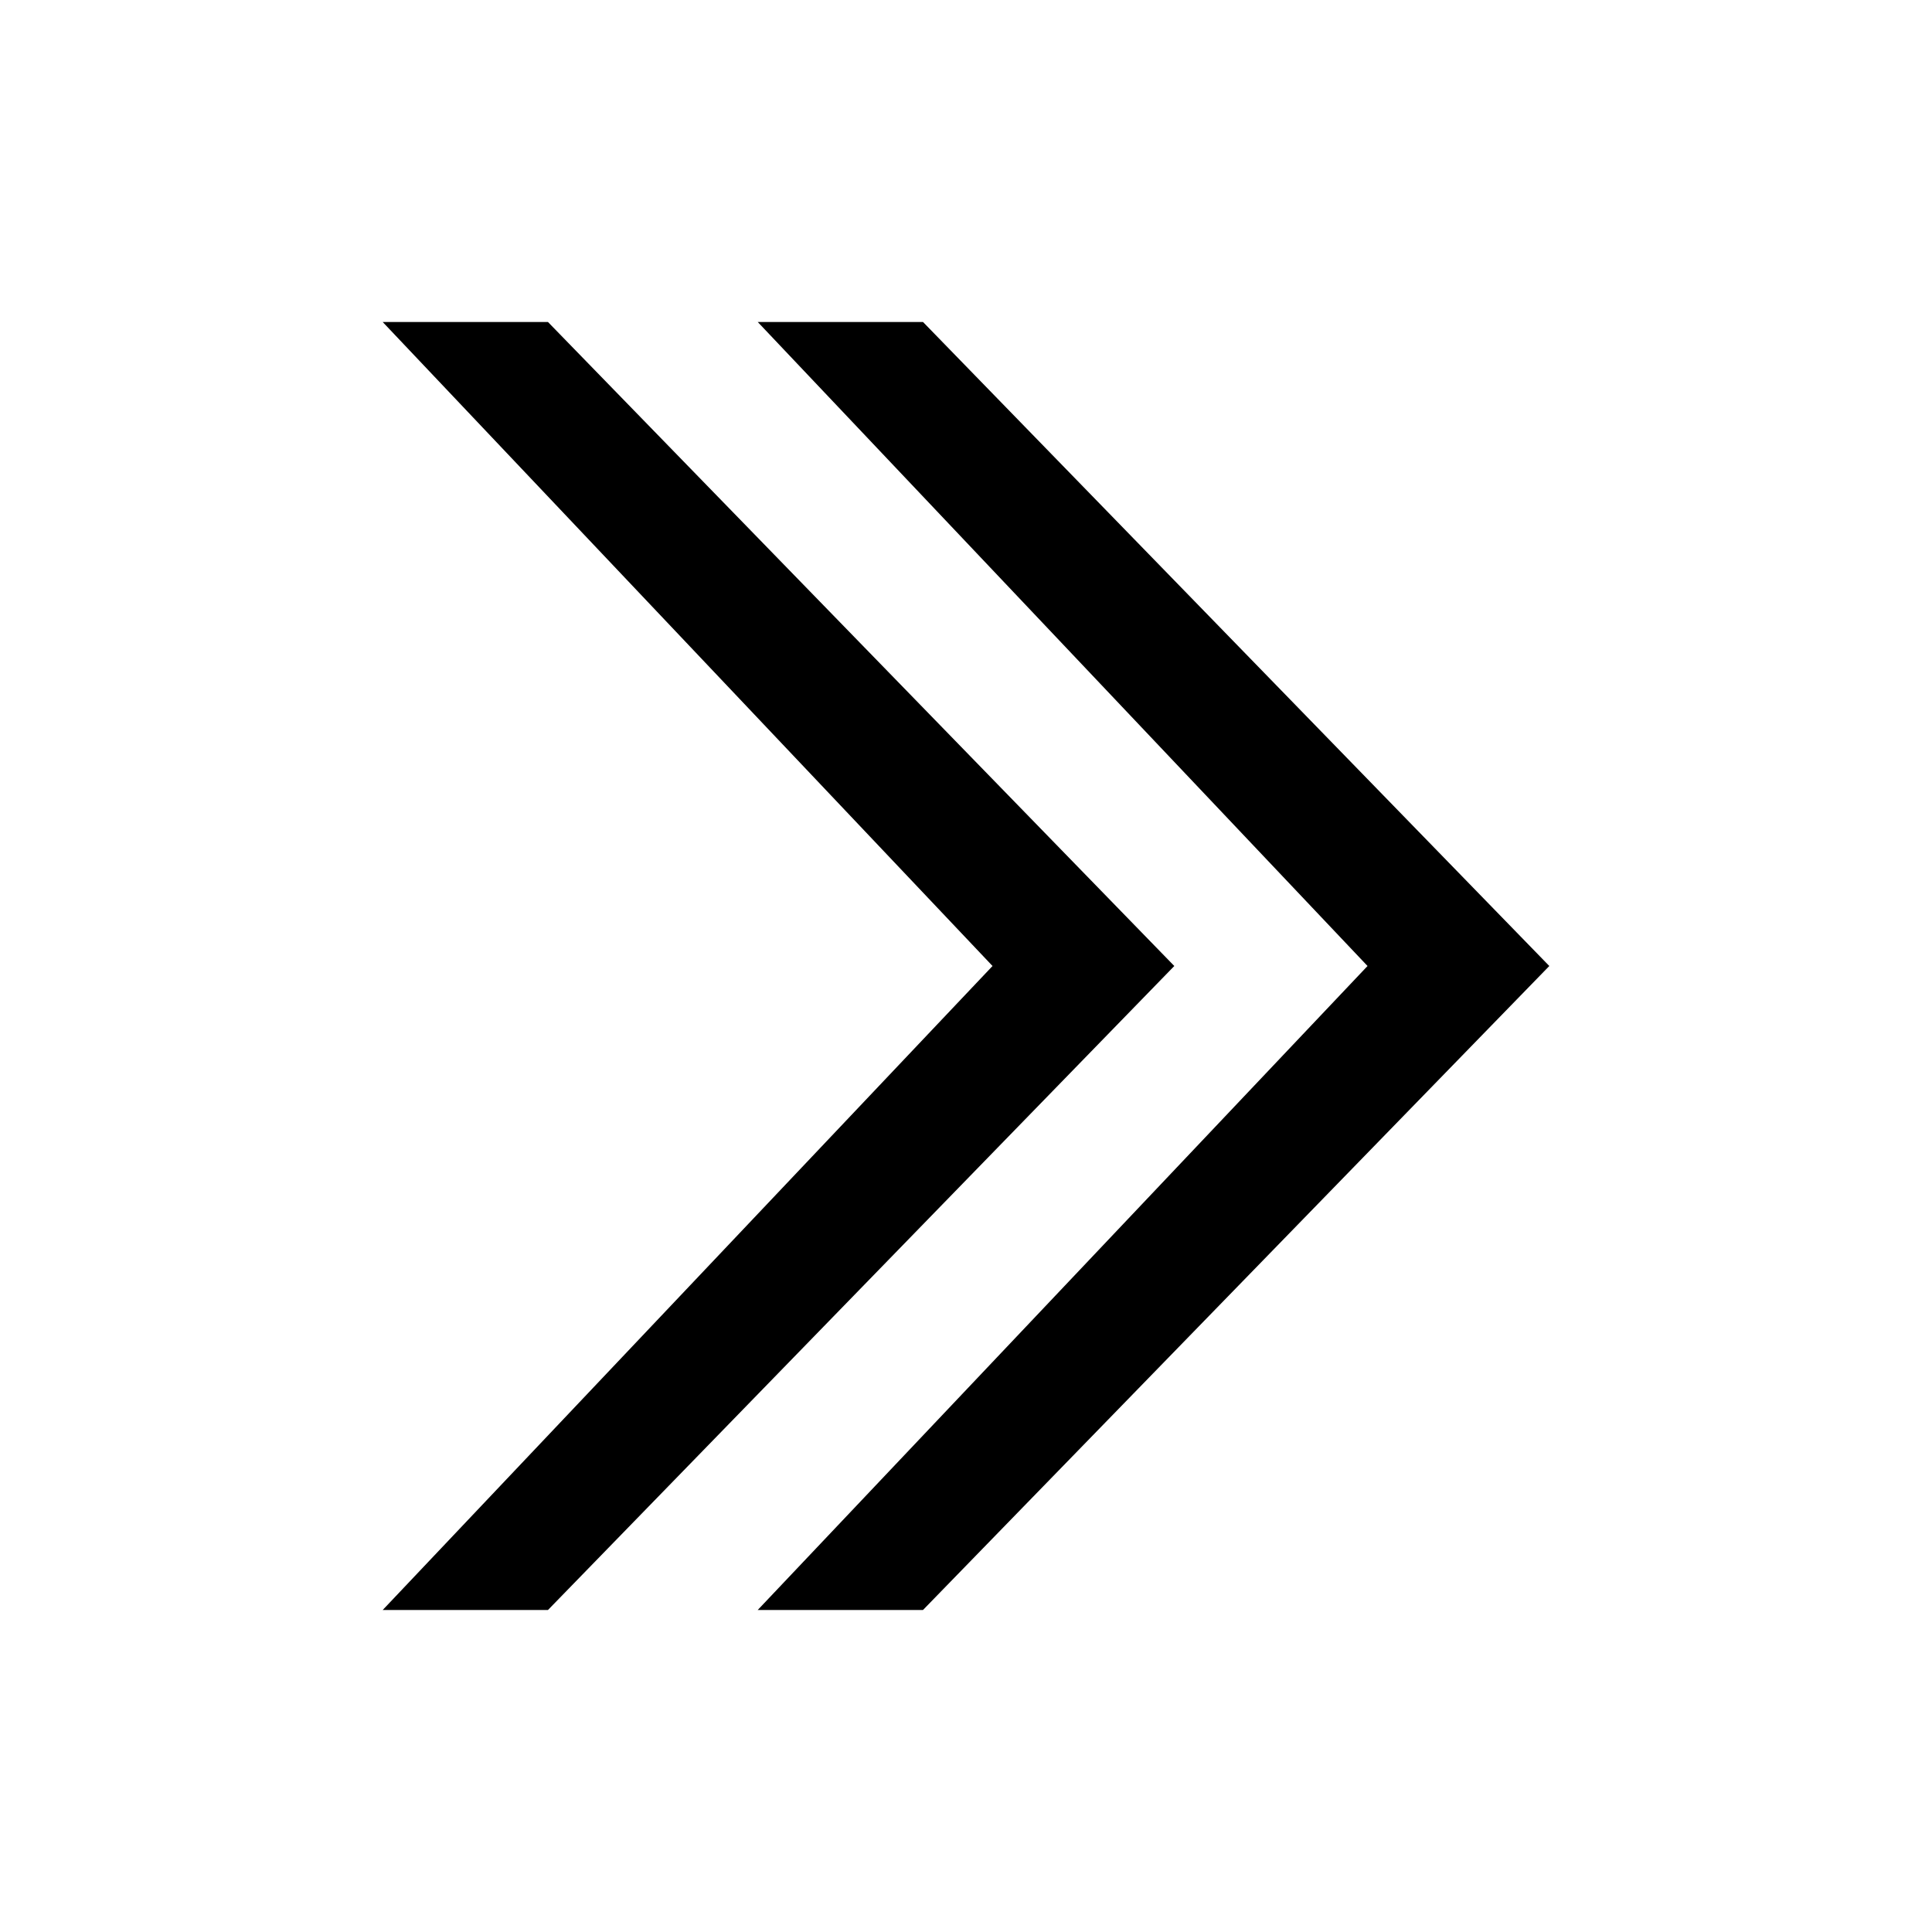
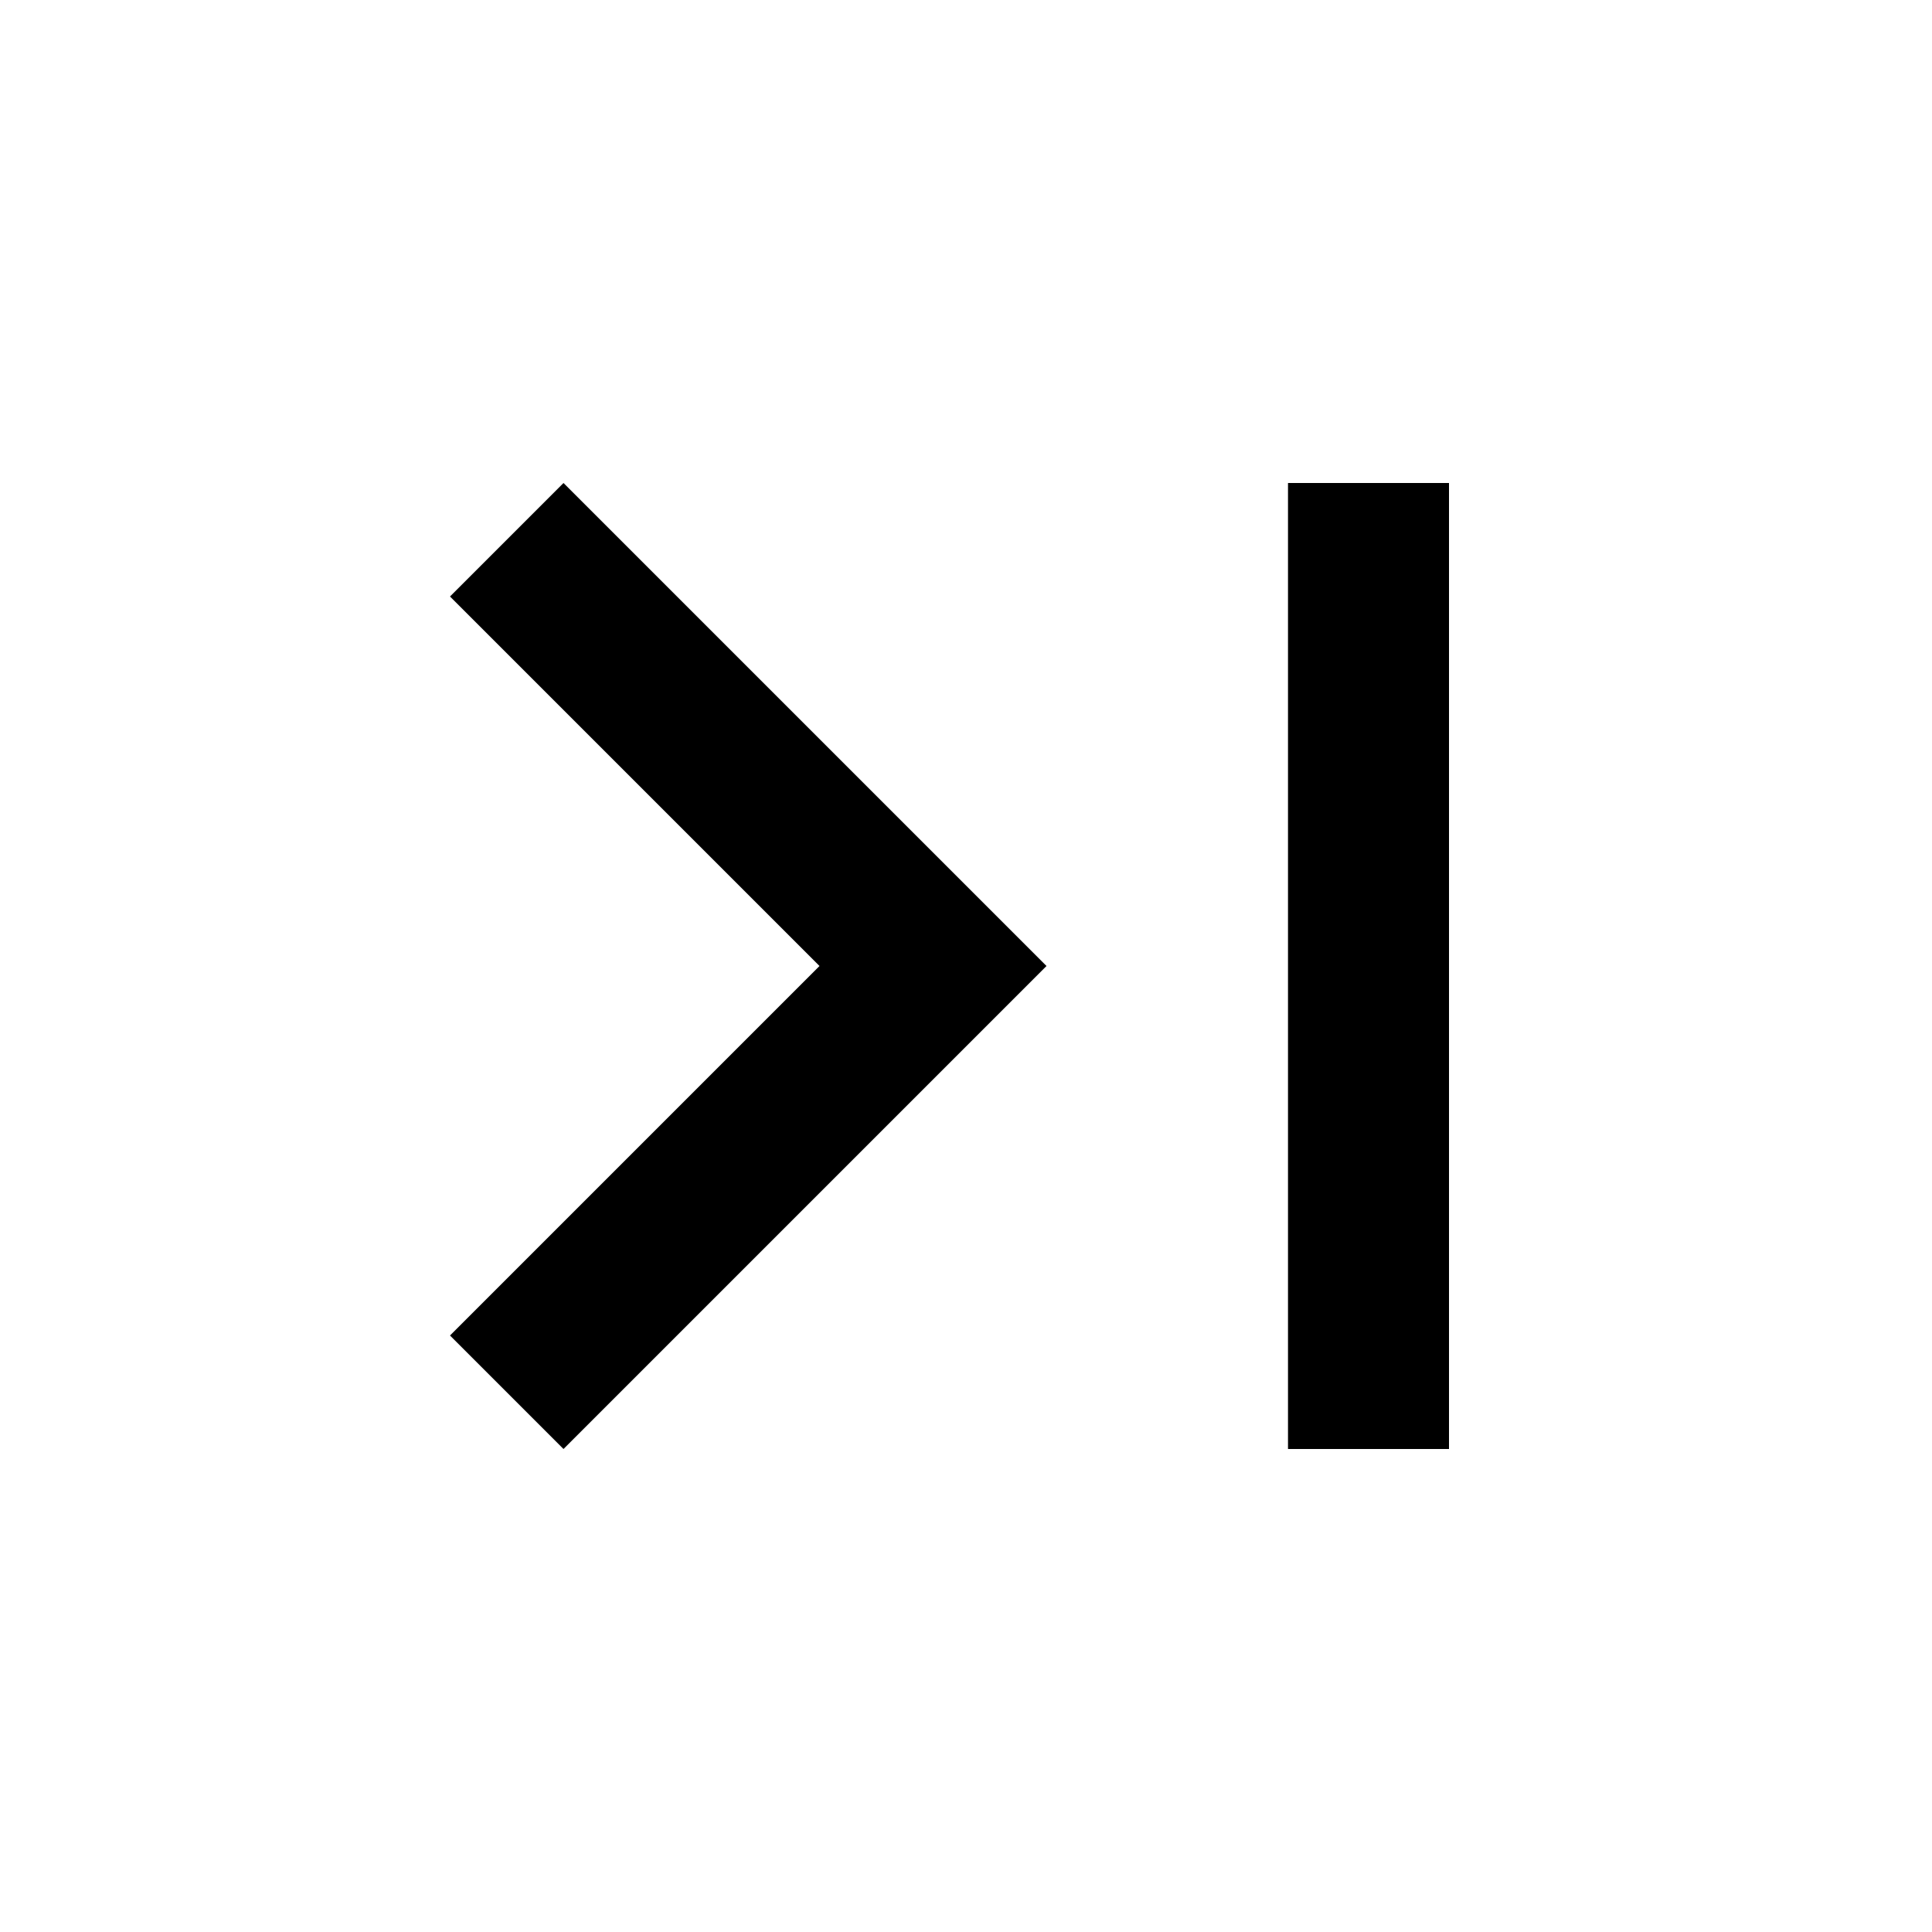
- <svg xmlns="http://www.w3.org/2000/svg" version="1.1" width="48" height="48" viewBox="0 0 48 48" enable-background="new 0 0 76.00 76.00" xml:space="preserve" id="svg4">
-   <defs id="defs8" />
-   <path fill="#000000" fill-opacity="1" stroke-width="0.205" stroke-linejoin="round" d="M 33.976,24 18.825,40 h 4.106 L 38.492,24 22.932,8 h -4.106 z" id="path2" />
-   <path fill="#000000" fill-opacity="1" stroke-width="0.205" stroke-linejoin="round" d="M 24.659,24 9.508,40 H 13.614 L 29.175,24 13.614,8 H 9.508 Z" id="path833" />
+ <svg xmlns="http://www.w3.org/2000/svg" height="48px" viewBox="0 0 24 24" width="48px" fill="#000000">
+   <path d="M0 0h24v24H0V0z" fill="none" opacity=".87" />
+   <path d="M5.59 7.41L10.18 12l-4.59 4.59L7 18l6-6-6-6-1.41 1.41zM16 6h2v12h-2V6z" />
</svg>
